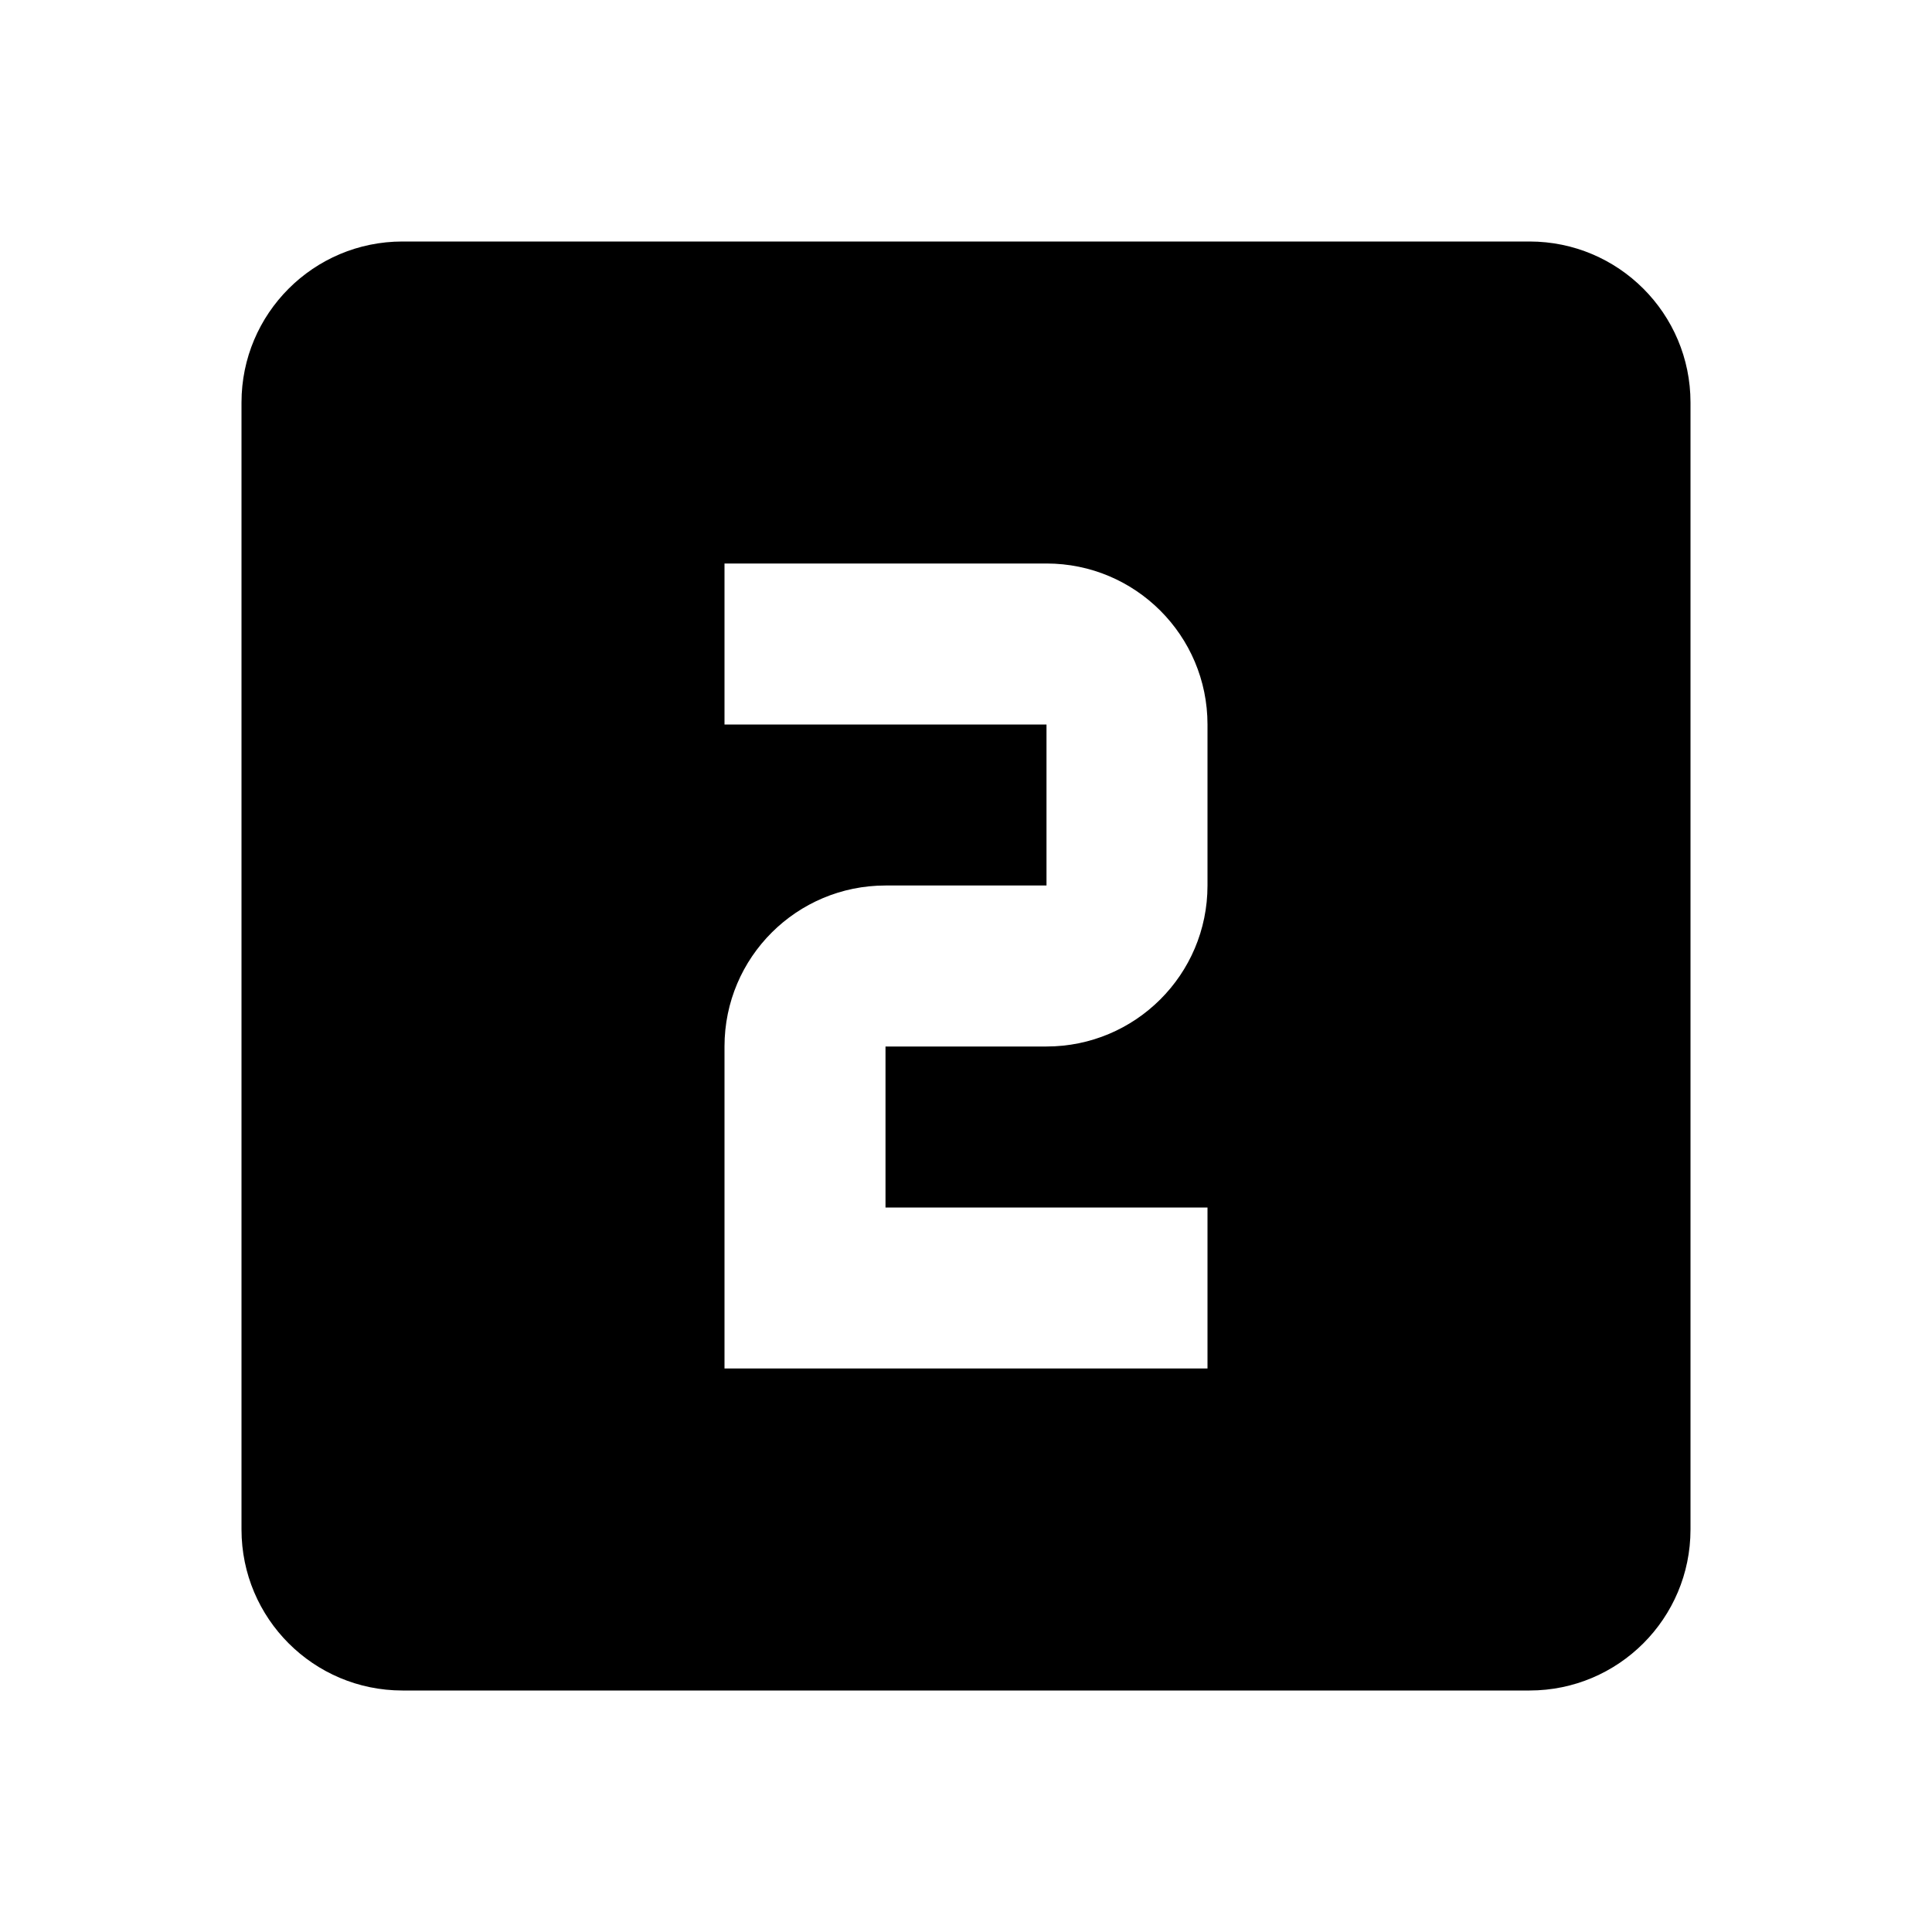
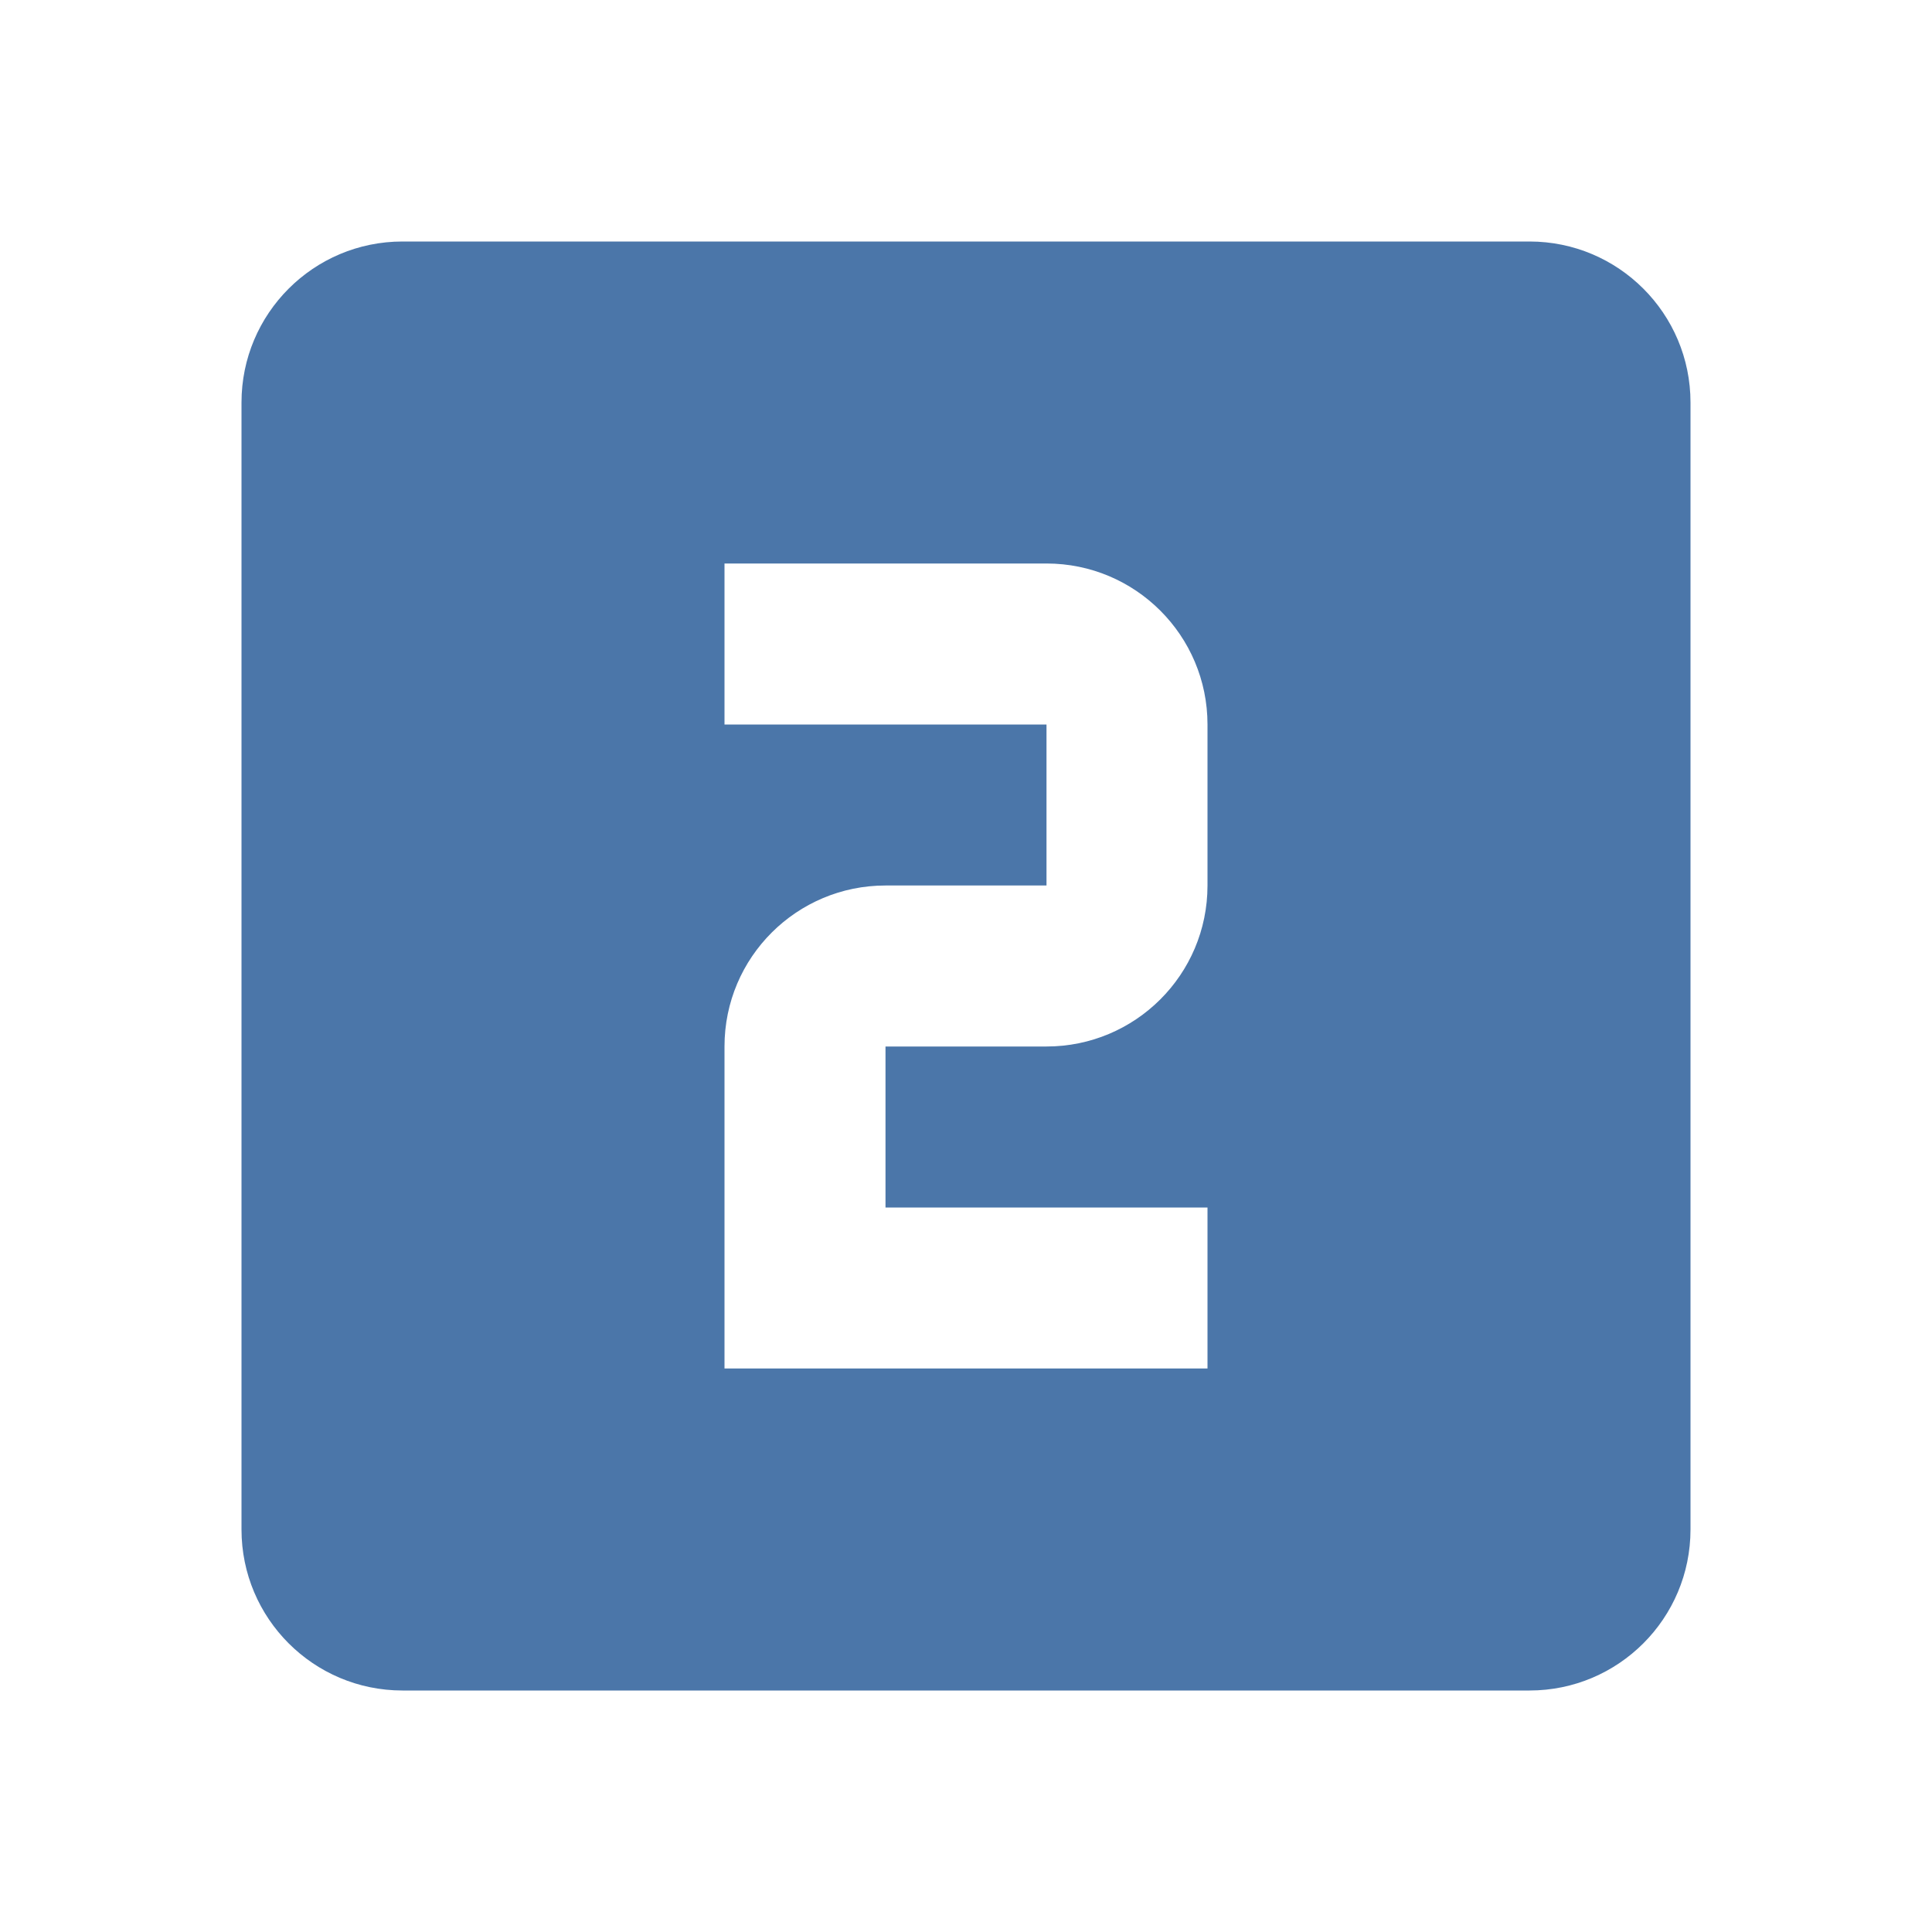
- <svg xmlns="http://www.w3.org/2000/svg" version="1.1" width="24" height="24" viewBox="0 0 24 24">
-   <path d="M15,11C15,12.11 14.1,13 13,13H11V15H15V17H9V13C9,11.89 9.9,11 11,11H13V9H9V7H13A2,2 0 0,1 15,9M19,3H5A2,2 0 0,0 3,5V19A2,2 0 0,0 5,21H19A2,2 0 0,0 21,19V5A2,2 0 0,0 19,3Z" />
+ <svg xmlns="http://www.w3.org/2000/svg" version="1.1" width="24" height="24" viewBox="0 0 24 24" id="svg3010">
+   <defs id="defs3016" />
+   <path d="M15,11C15,12.11 14.1,13 13,13H11V15H15V17H9V13C9,11.89 9.9,11 11,11H13V9H9V7H13A2,2 0 0,1 15,9M19,3H5A2,2 0 0,0 3,5V19A2,2 0 0,0 5,21H19A2,2 0 0,0 21,19V5A2,2 0 0,0 19,3Z" id="path3012" style="fill:#4b76a9;fill-opacity:1" />
</svg>
